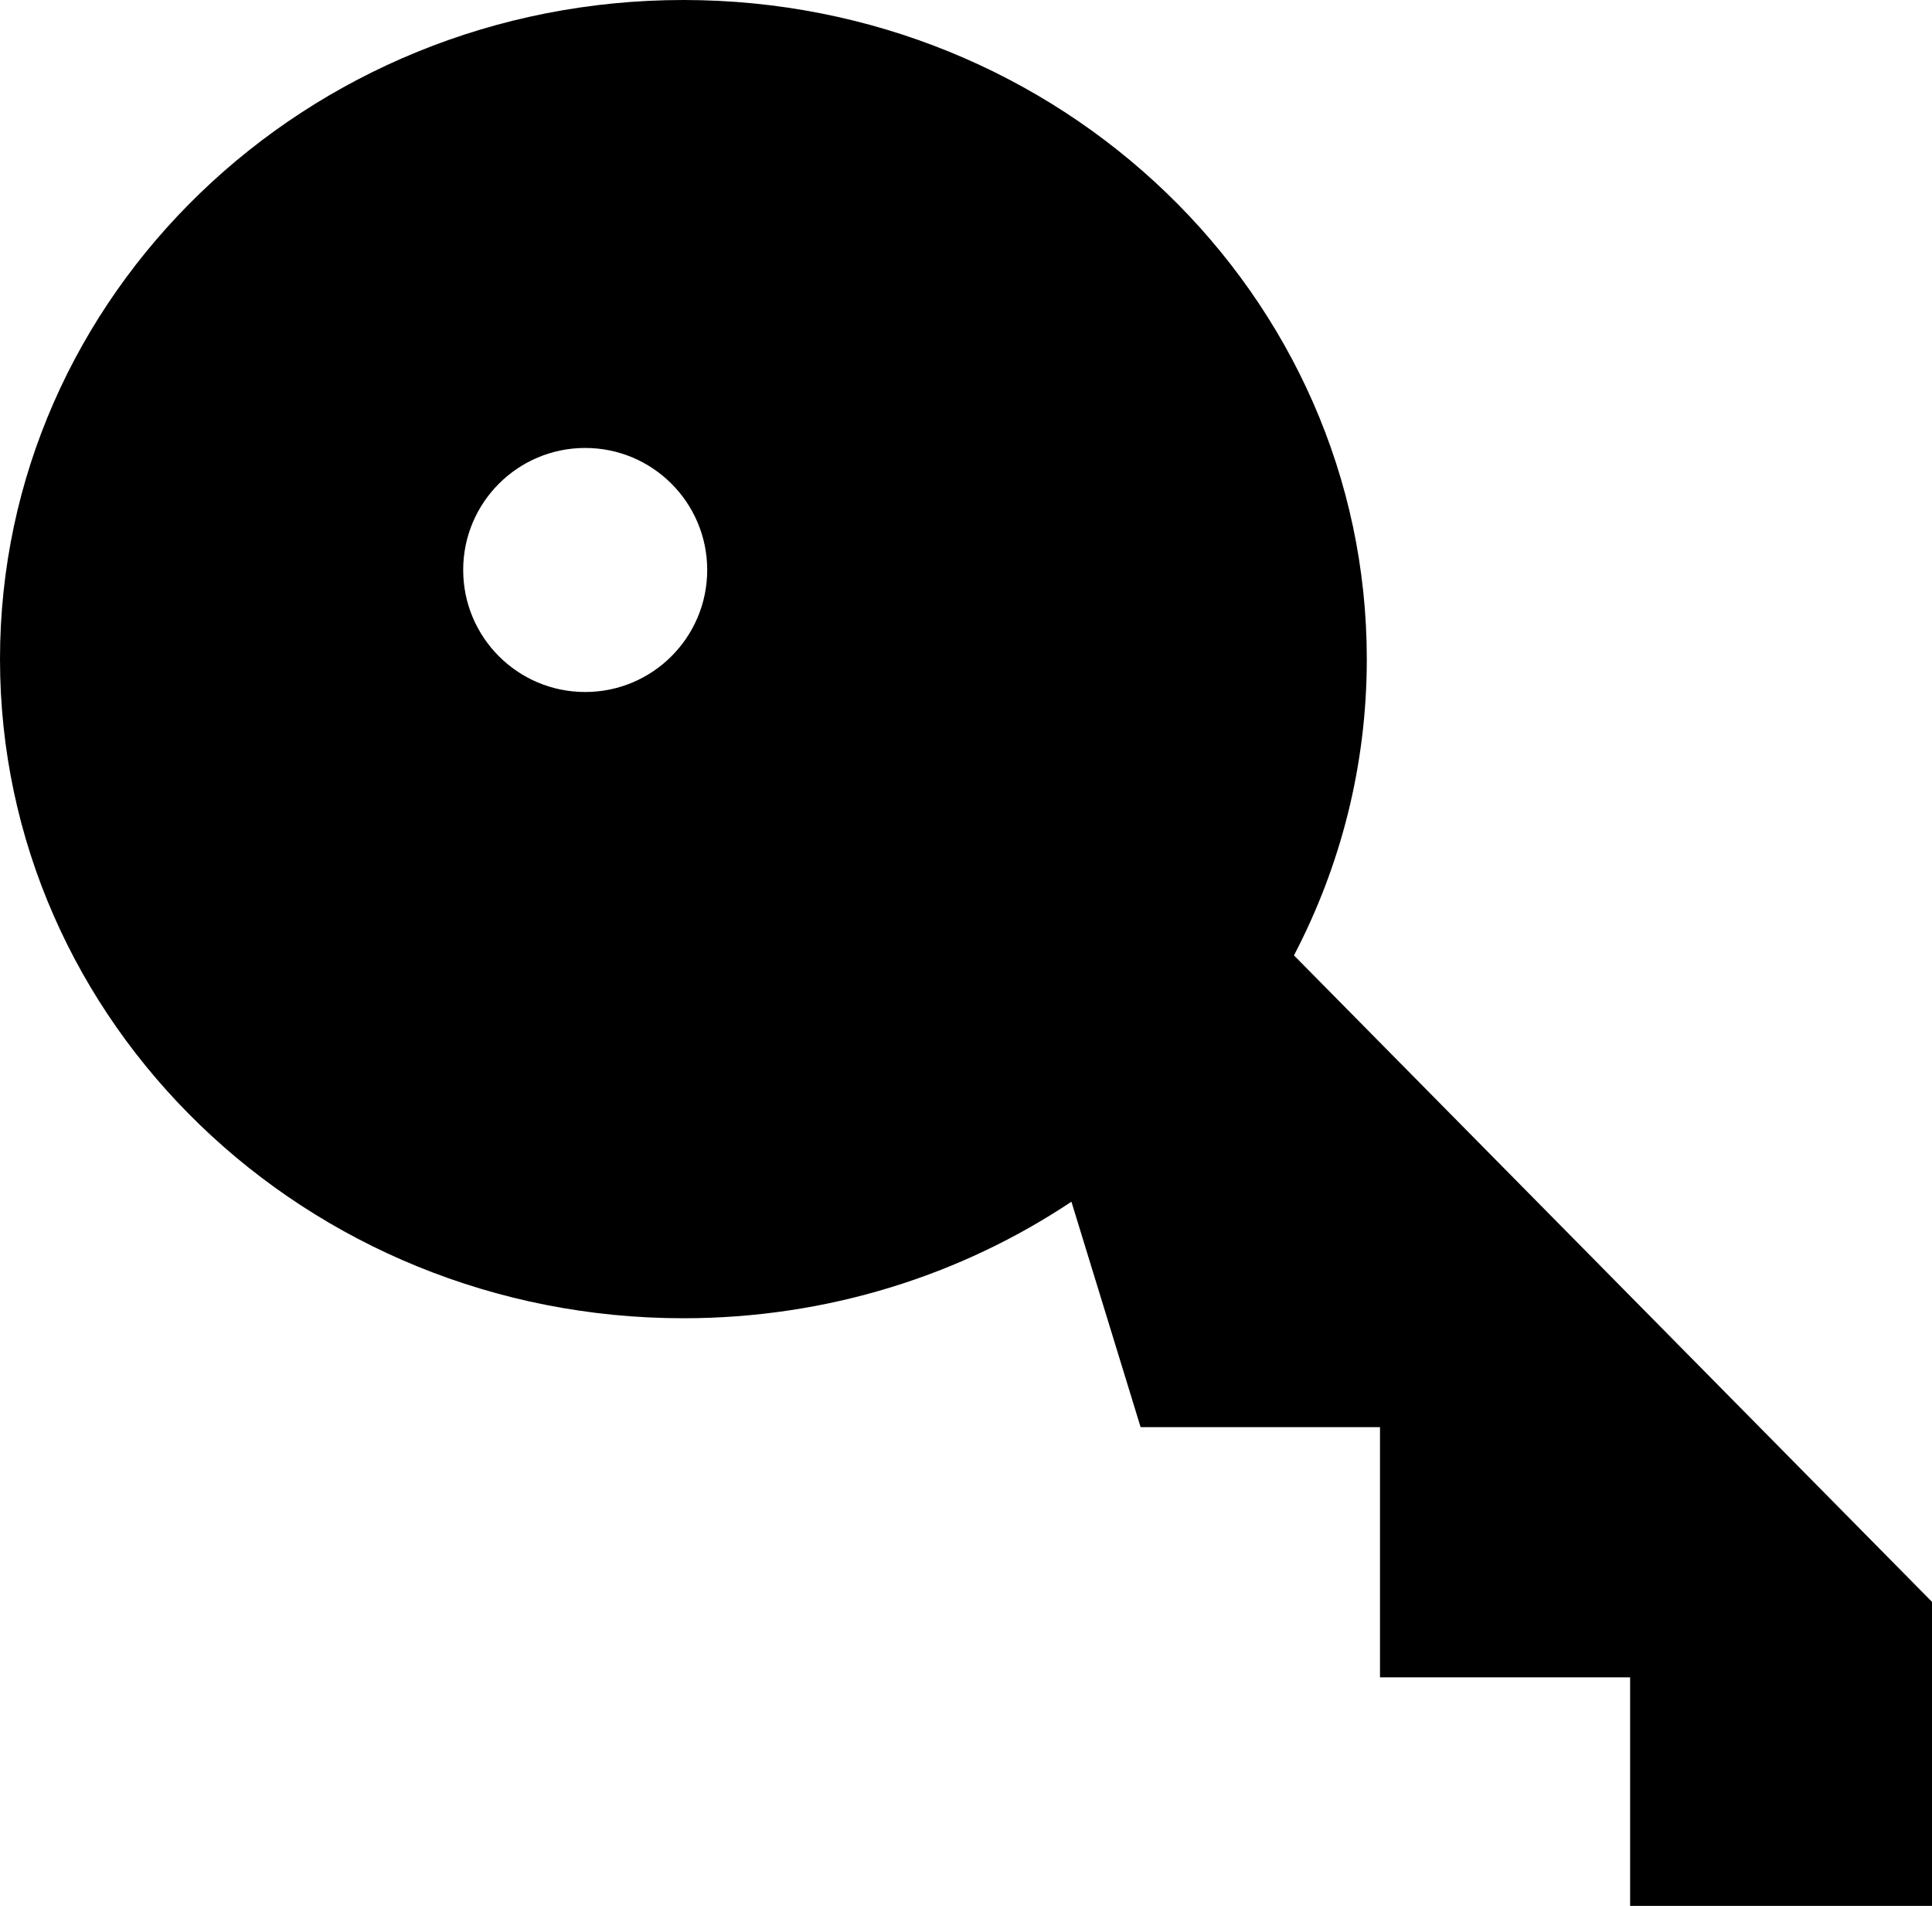
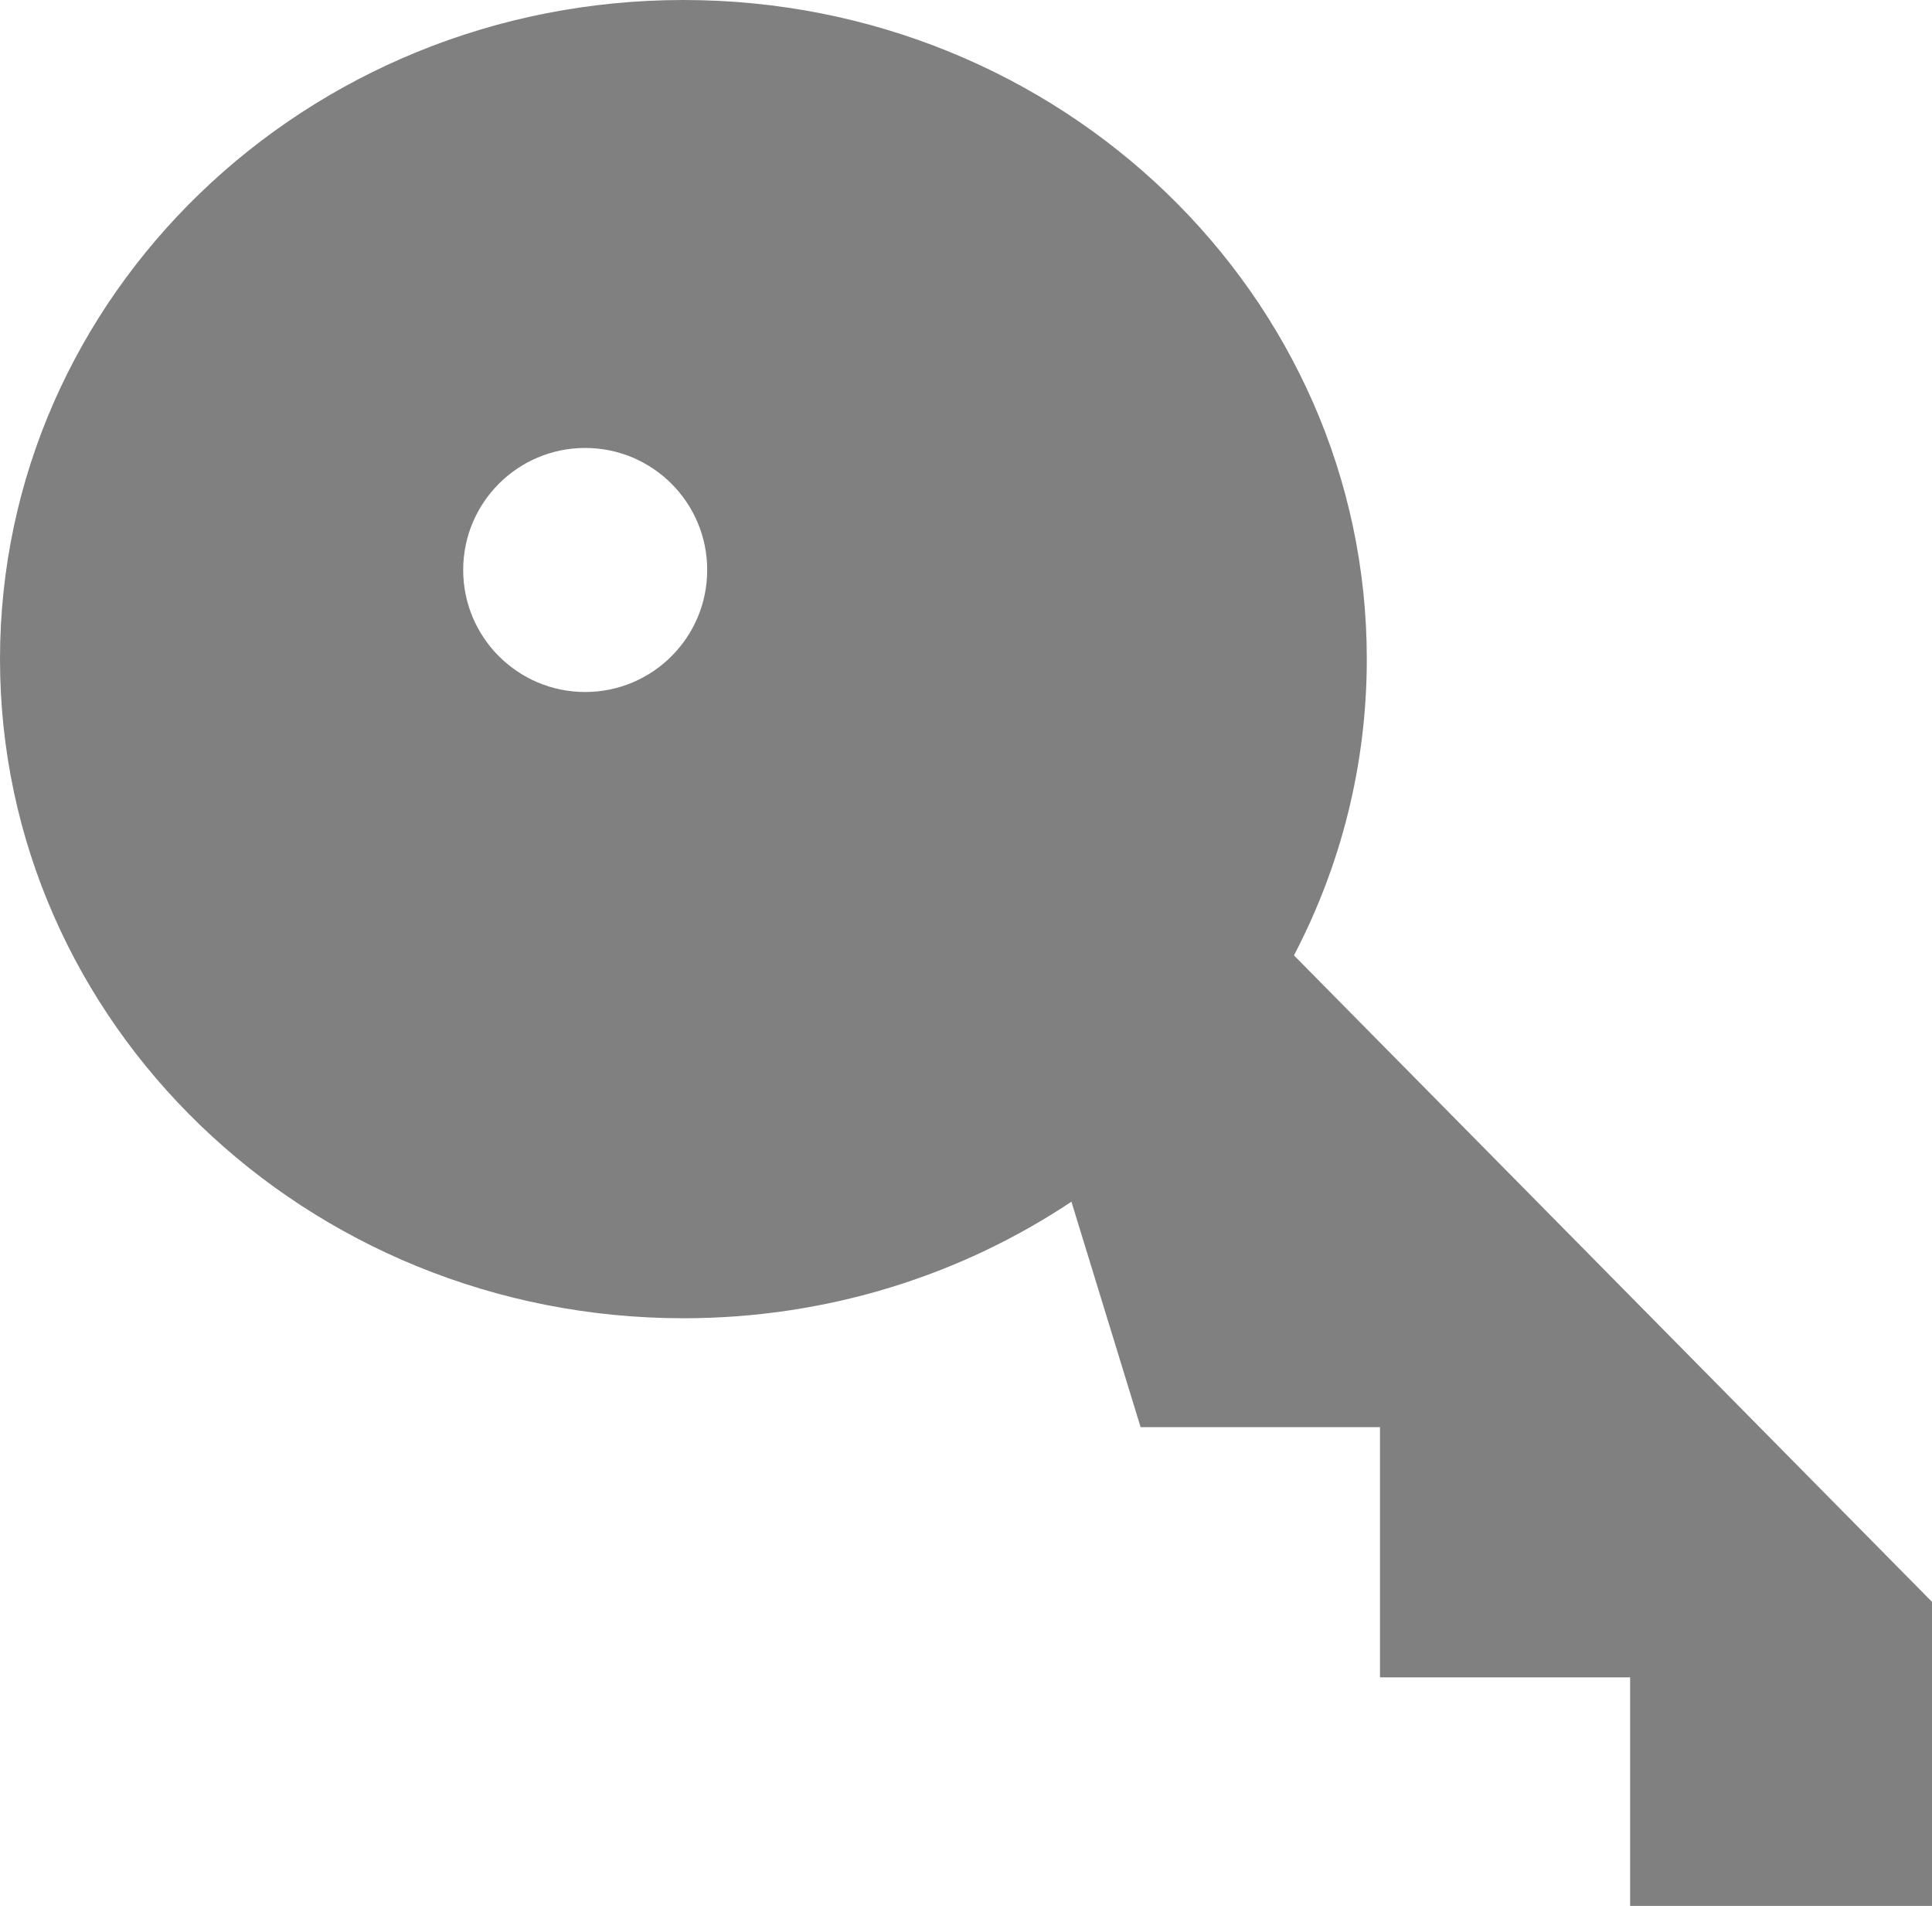
<svg xmlns="http://www.w3.org/2000/svg" version="1.1" id="Layer_1" x="0px" y="0px" width="122.88px" height="121.203px" viewBox="0 0 122.88 121.203" enable-background="new 0 0 122.88 121.203" xml:space="preserve">
  <g>
-     <path fill-rule="evenodd" clip-rule="evenodd" d="M82.299,60.756l40.581,41.111v19.336h-19.2v-14.535H87.771v-15.91H72.546 L68.145,76.42c-7.01,4.674-15.514,7.412-24.678,7.412C19.466,83.832,0,65.063,0,41.916S19.466,0,43.467,0 c24.002,0,43.465,18.77,43.465,41.916C86.932,48.692,85.261,55.091,82.299,60.756L82.299,60.756z M37.22,28.487 c4.283,0,7.76,3.474,7.76,7.76c0,4.286-3.477,7.76-7.76,7.76c-4.286,0-7.76-3.474-7.76-7.76 C29.459,31.961,32.934,28.487,37.22,28.487L37.22,28.487z" />
+     <path fill-rule="evenodd" clip-rule="evenodd" d="M82.299,60.756l40.581,41.111v19.336h-19.2v-14.535H87.771v-15.91H72.546 L68.145,76.42c-7.01,4.674-15.514,7.412-24.678,7.412C19.466,83.832,0,65.063,0,41.916S19.466,0,43.467,0 c24.002,0,43.465,18.77,43.465,41.916C86.932,48.692,85.261,55.091,82.299,60.756L82.299,60.756z M37.22,28.487 c4.283,0,7.76,3.474,7.76,7.76c0,4.286-3.477,7.76-7.76,7.76c-4.286,0-7.76-3.474-7.76-7.76 C29.459,31.961,32.934,28.487,37.22,28.487L37.22,28.487z" fill="#808080" />
  </g>
</svg>
